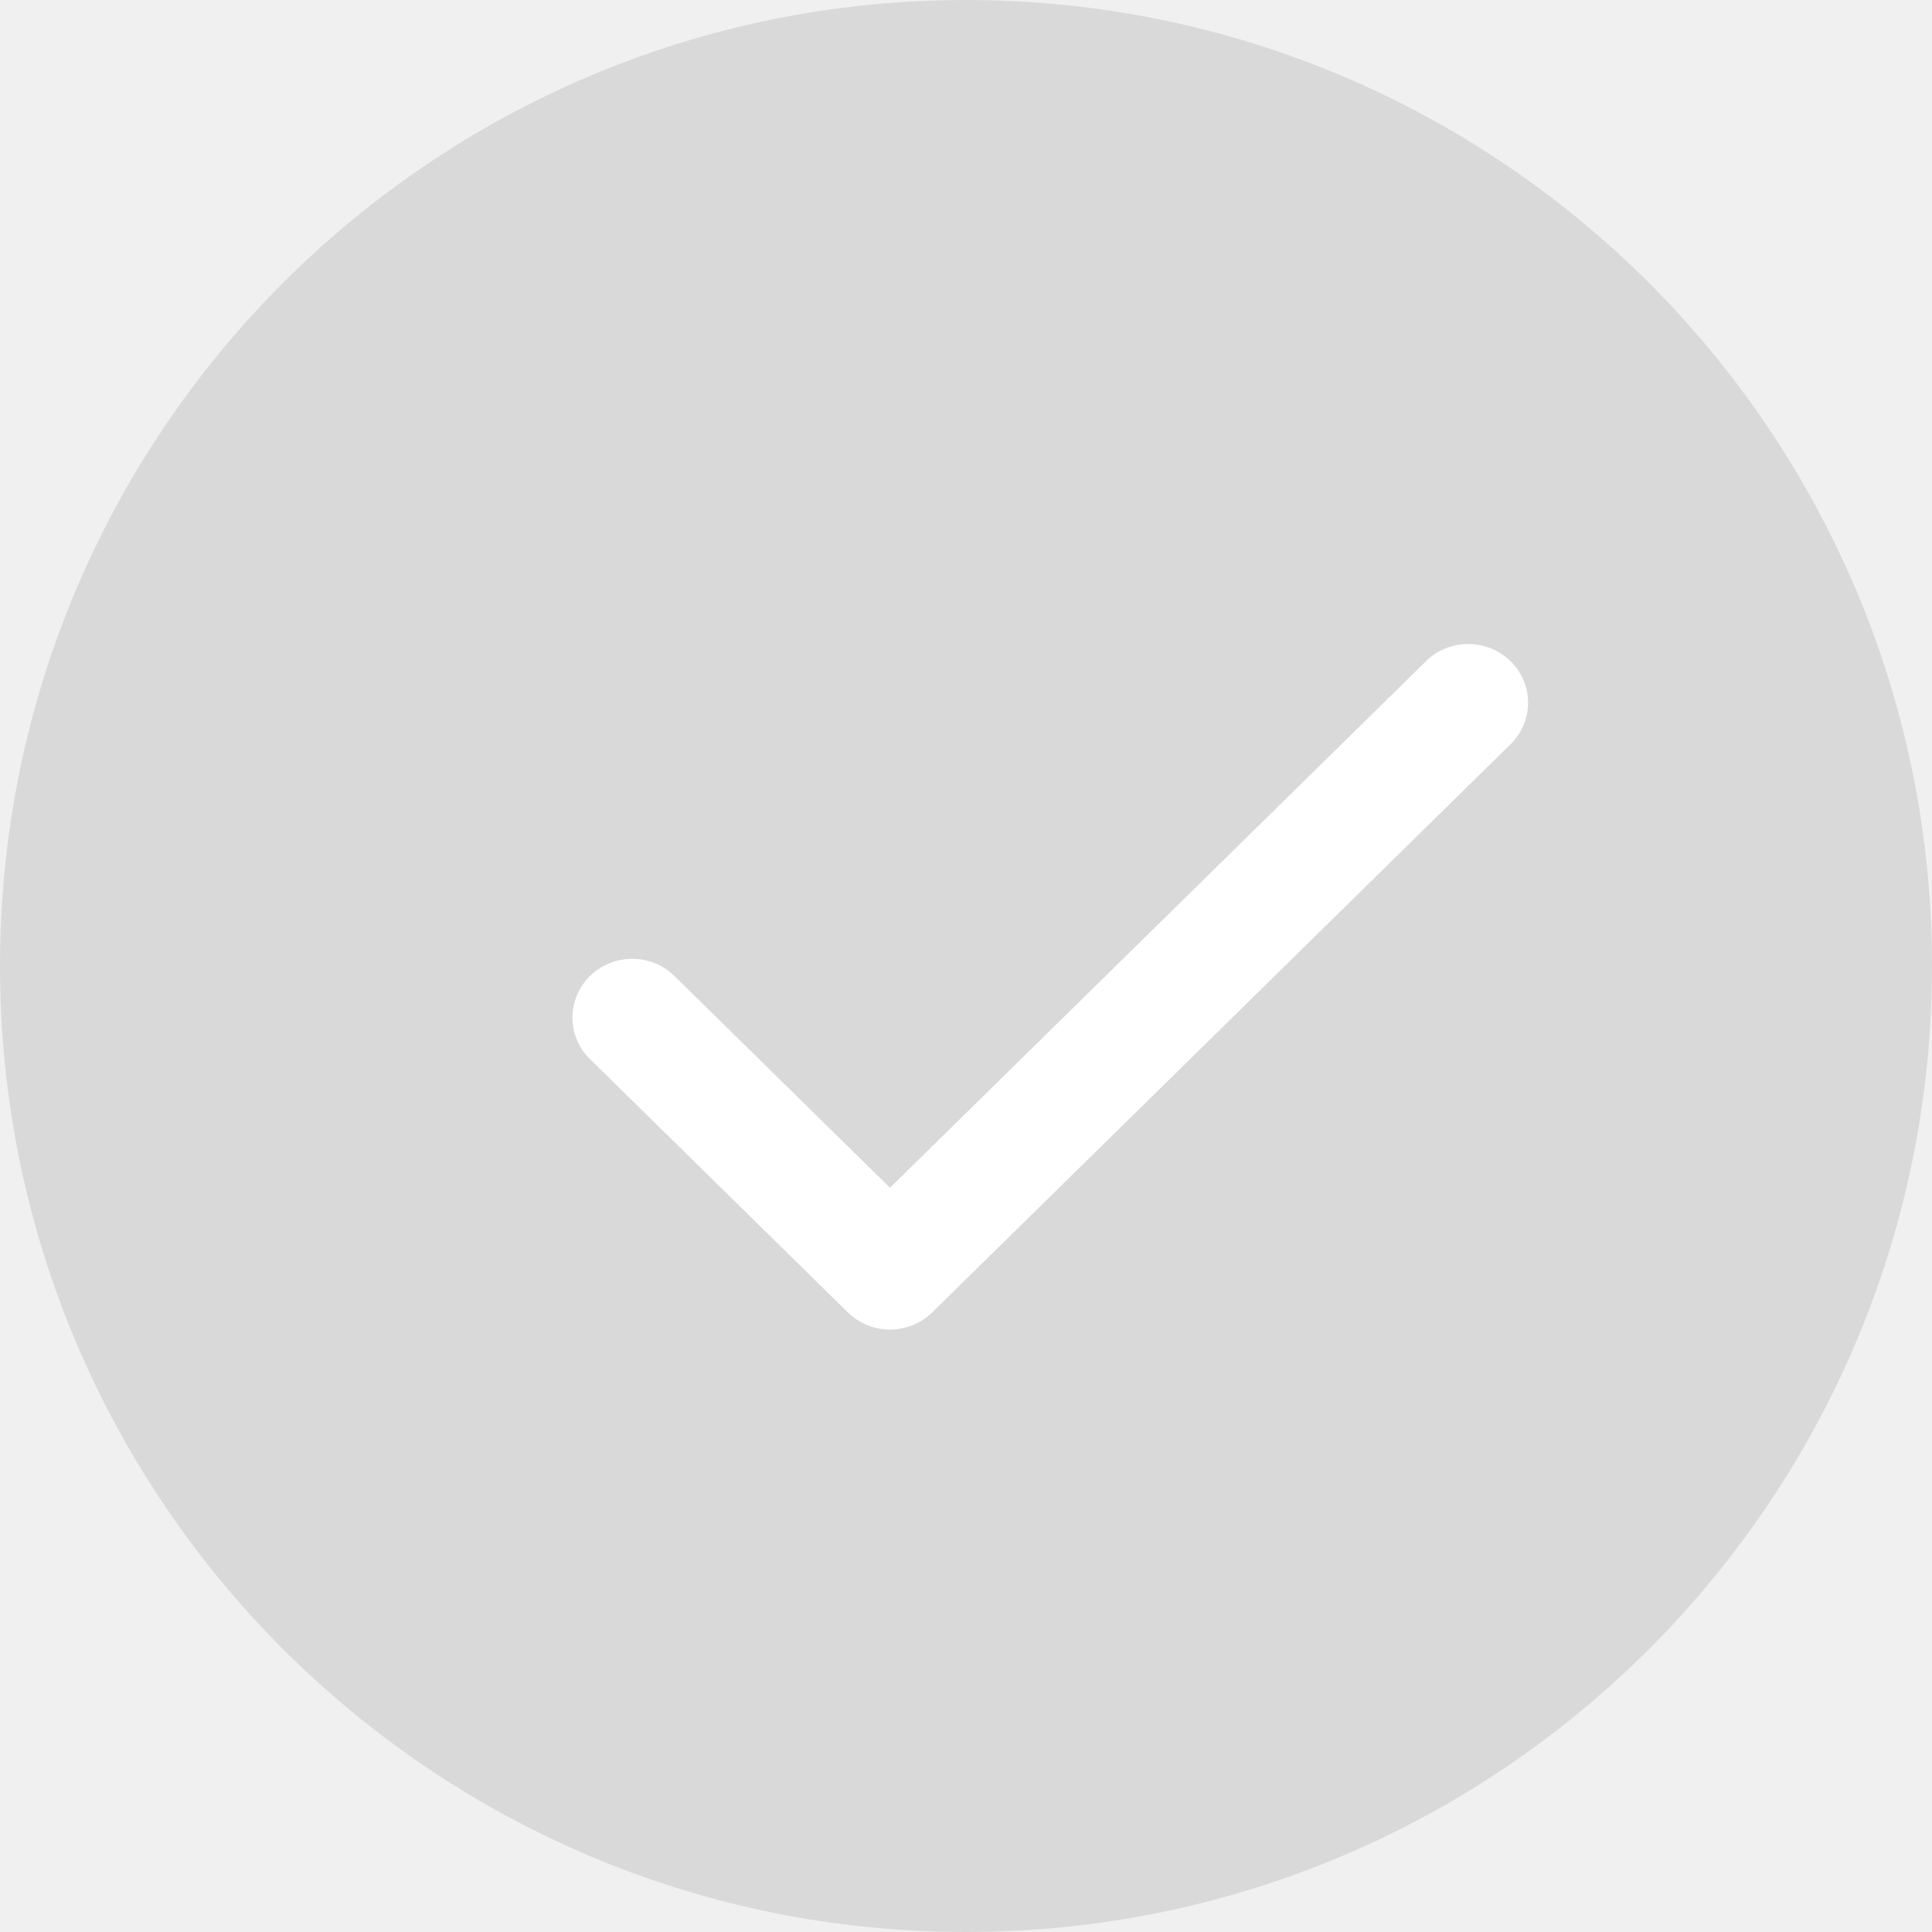
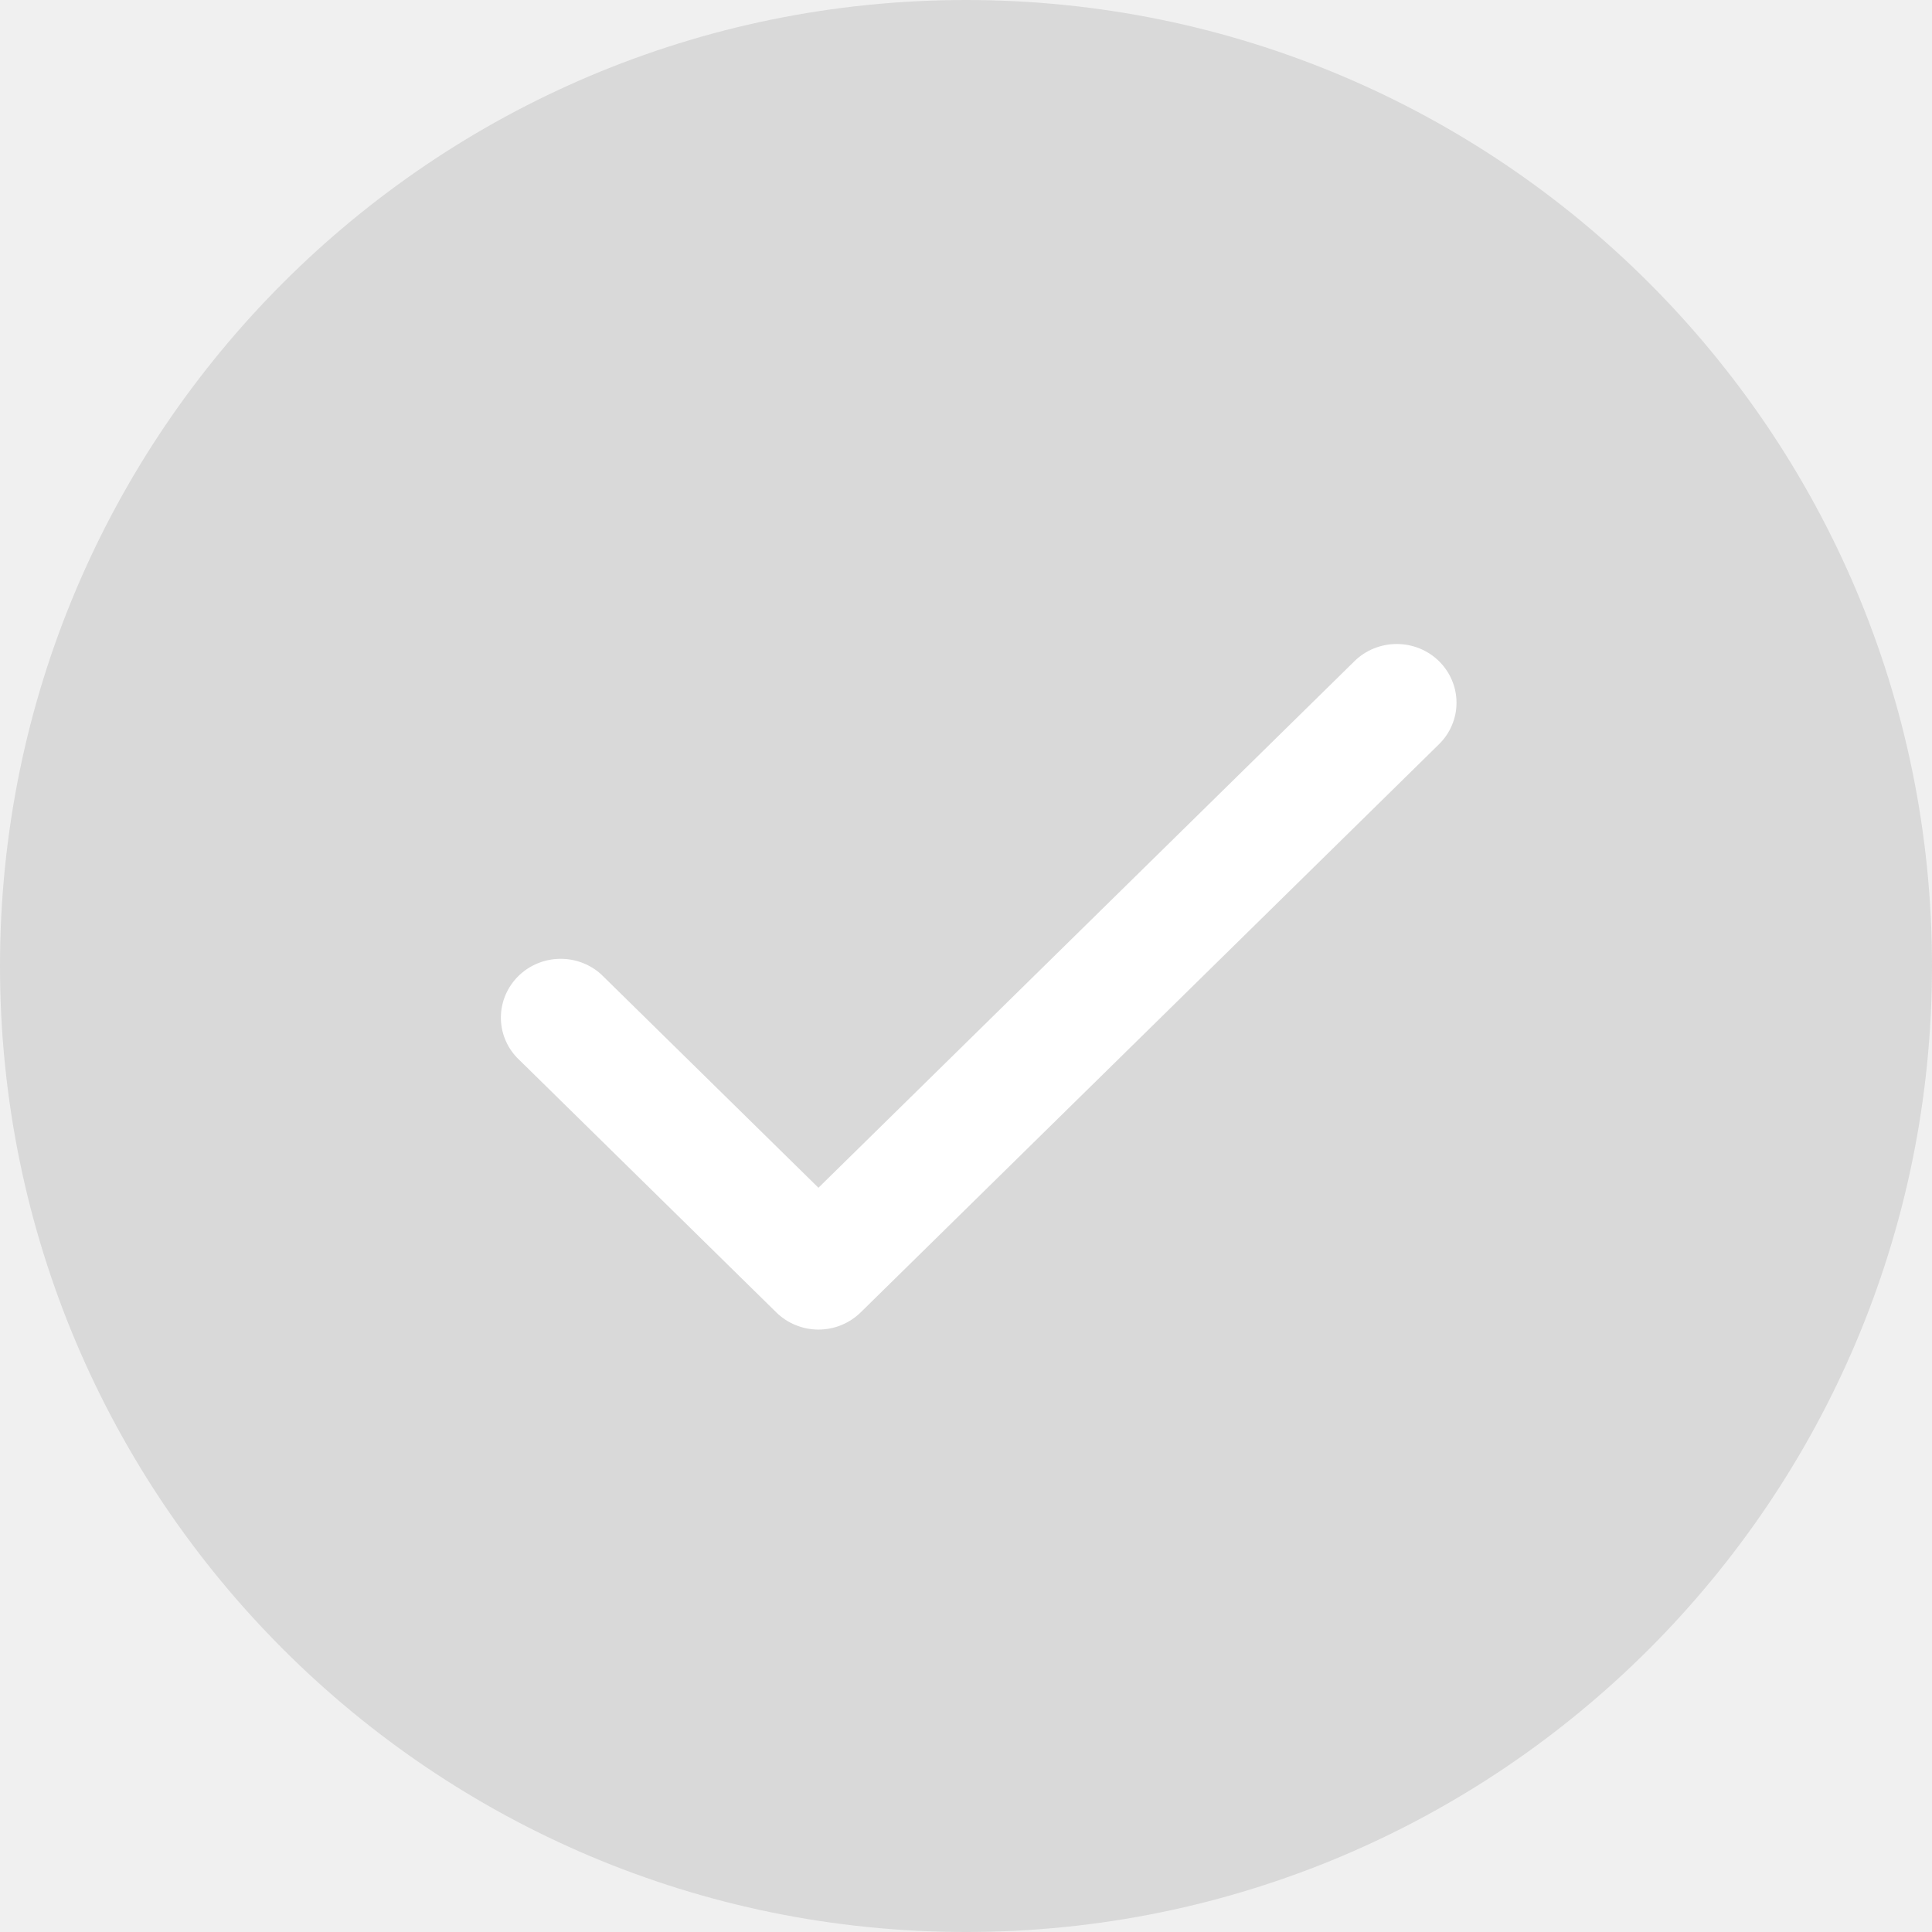
<svg xmlns="http://www.w3.org/2000/svg" width="27" height="27" viewBox="0 0 27 27" fill="none">
  <circle cx="13.5" cy="13.5" r="13.5" fill="#D9D9D9" />
-   <path d="M21.11 9.24C21.267 9.394 21.355 9.603 21.355 9.821C21.355 10.038 21.267 10.247 21.11 10.401L13.029 18.34C12.872 18.494 12.66 18.581 12.438 18.581C12.217 18.581 12.004 18.494 11.848 18.34L8.225 14.781C8.077 14.626 7.996 14.42 8 14.207C8.004 13.994 8.092 13.791 8.245 13.64C8.398 13.49 8.605 13.403 8.822 13.4C9.038 13.396 9.248 13.475 9.406 13.621L12.438 16.599L19.929 9.24C20.085 9.086 20.298 9 20.52 9C20.741 9 20.954 9.086 21.11 9.24Z" fill="white" />
+   <path d="M20.11 9.24C20.267 9.394 20.355 9.603 20.355 9.821C20.355 10.038 20.267 10.247 20.11 10.401L12.029 18.34C11.872 18.494 11.66 18.581 11.438 18.581C11.217 18.581 11.004 18.494 10.848 18.34L7.225 14.781C7.077 14.626 6.996 14.42 7 14.207C7.004 13.994 7.092 13.791 7.245 13.64C7.398 13.49 7.605 13.403 7.822 13.4C8.038 13.396 8.248 13.475 8.406 13.621L11.438 16.599L18.929 9.24C19.085 9.086 19.298 9 19.52 9C19.741 9 19.954 9.086 20.11 9.24Z" fill="white" />
</svg>
